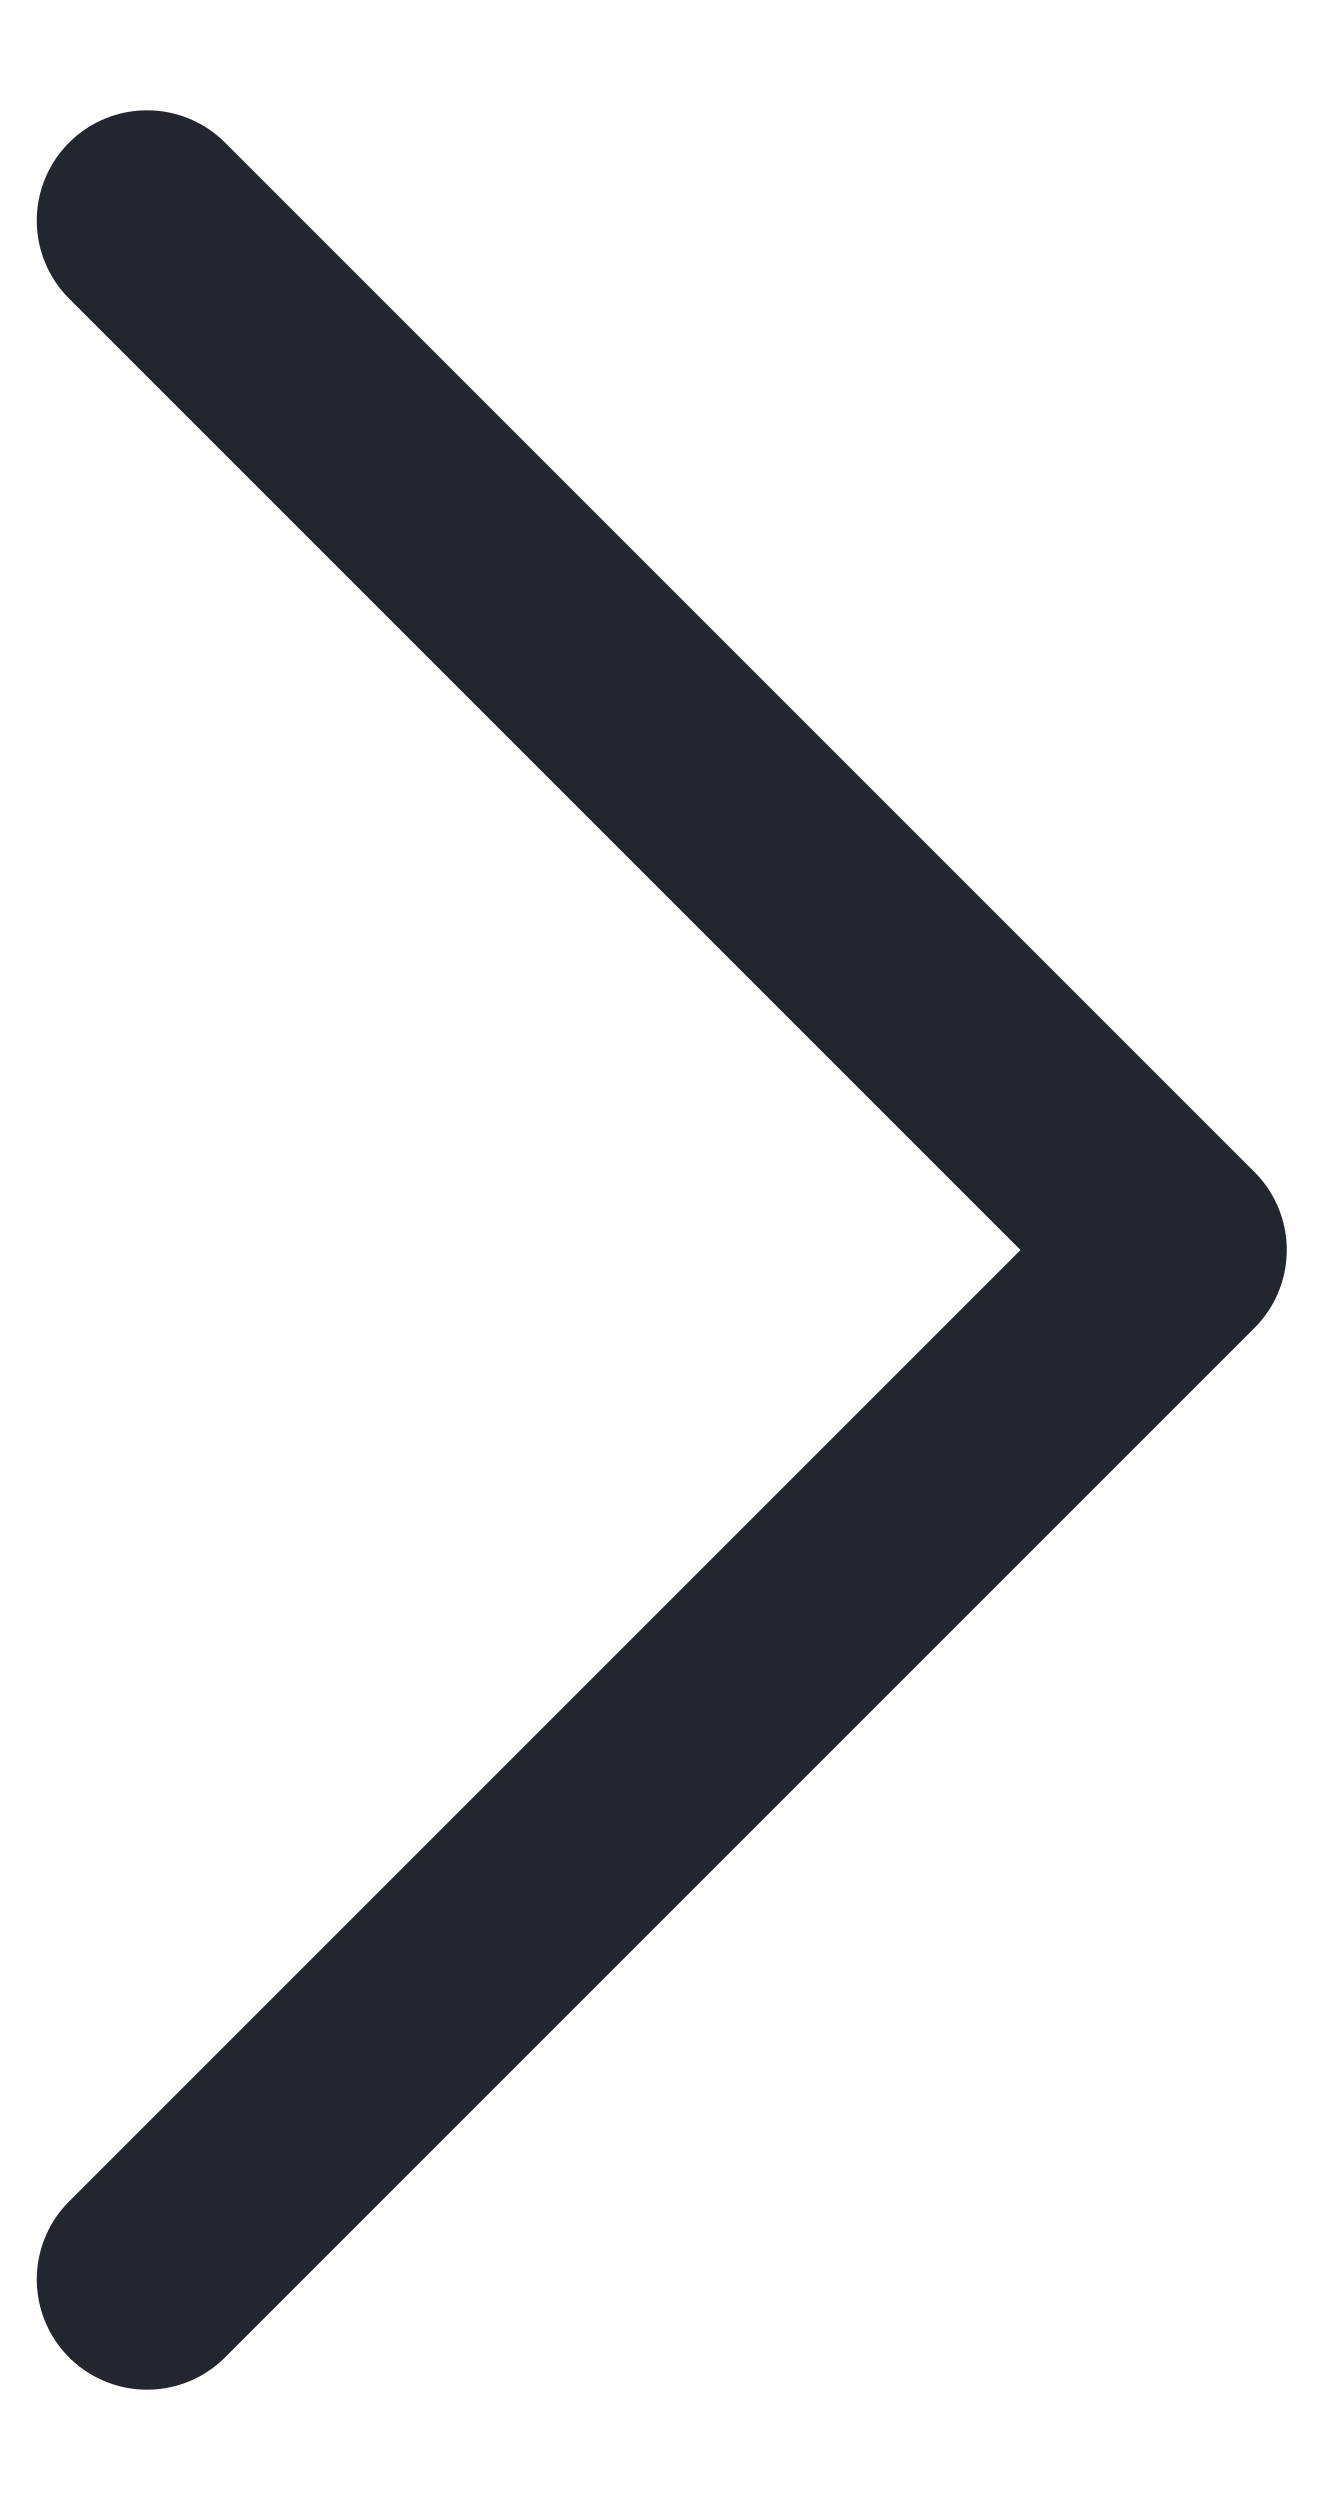
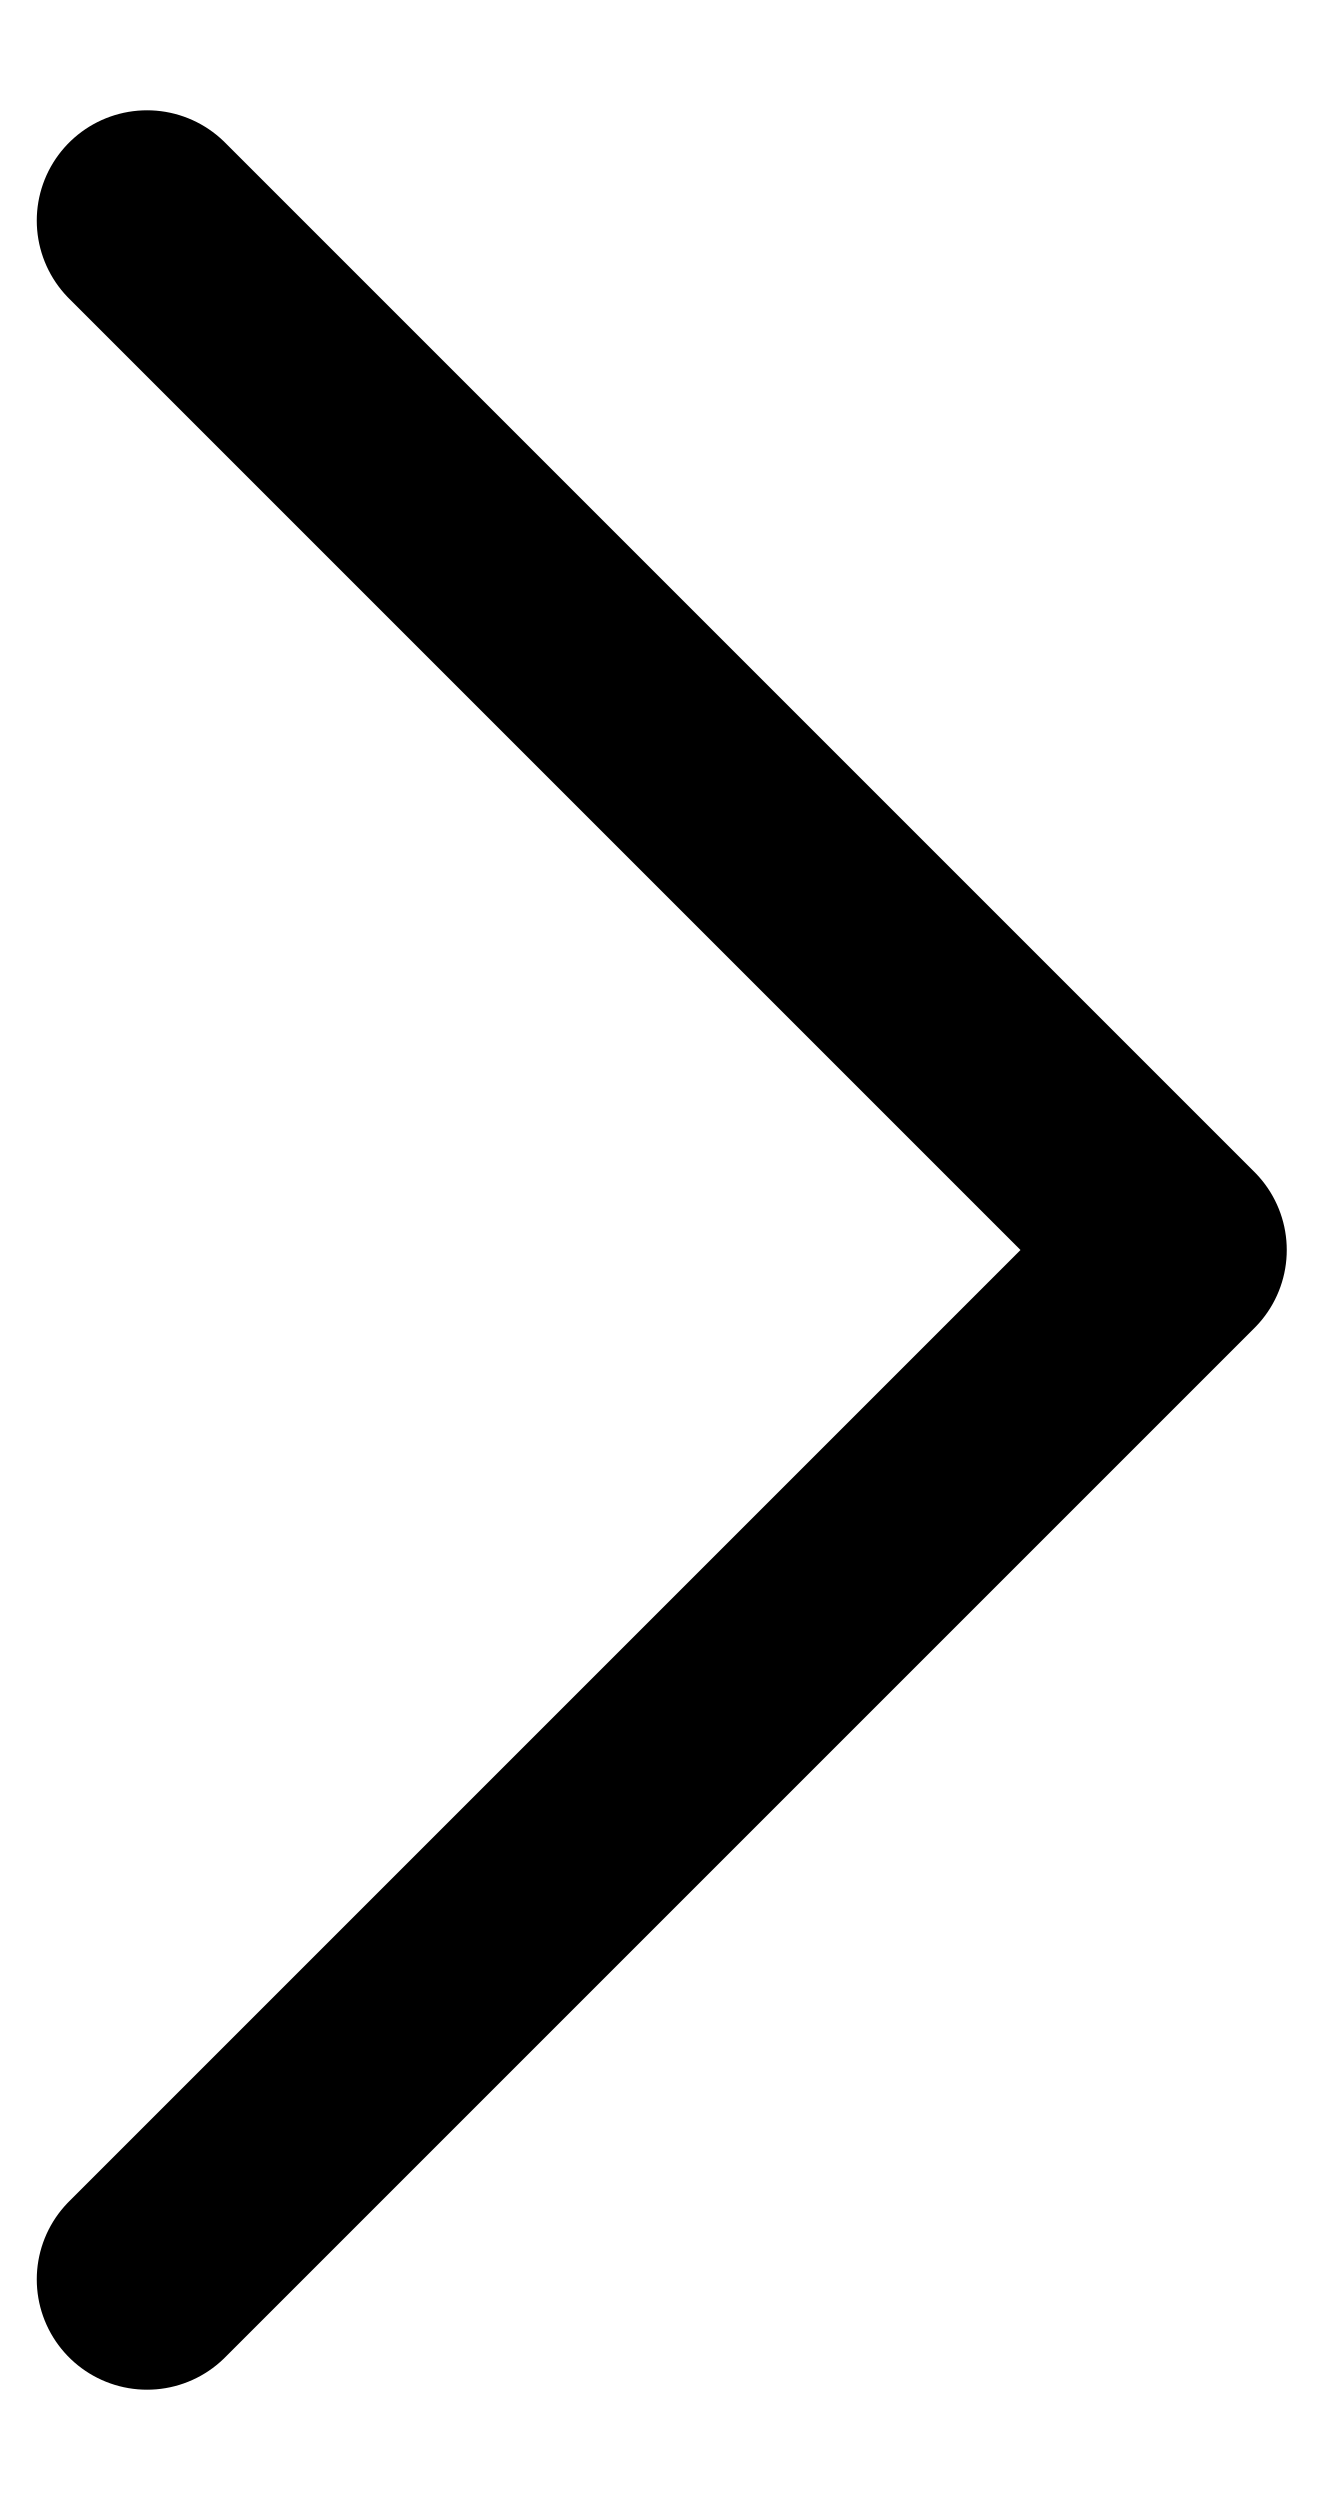
<svg xmlns="http://www.w3.org/2000/svg" width="9" height="17" viewBox="0 0 9 17" fill="none">
-   <path d="M1 1.5L8 8.5L1 15.5" stroke="#23262F" stroke-width="1.5" stroke-linecap="round" stroke-linejoin="round" />
+   <path d="M1 1.5L8 8.5L1 15.5" stroke="currentColor" stroke-width="1.5" stroke-linecap="round" stroke-linejoin="round" />
</svg>
